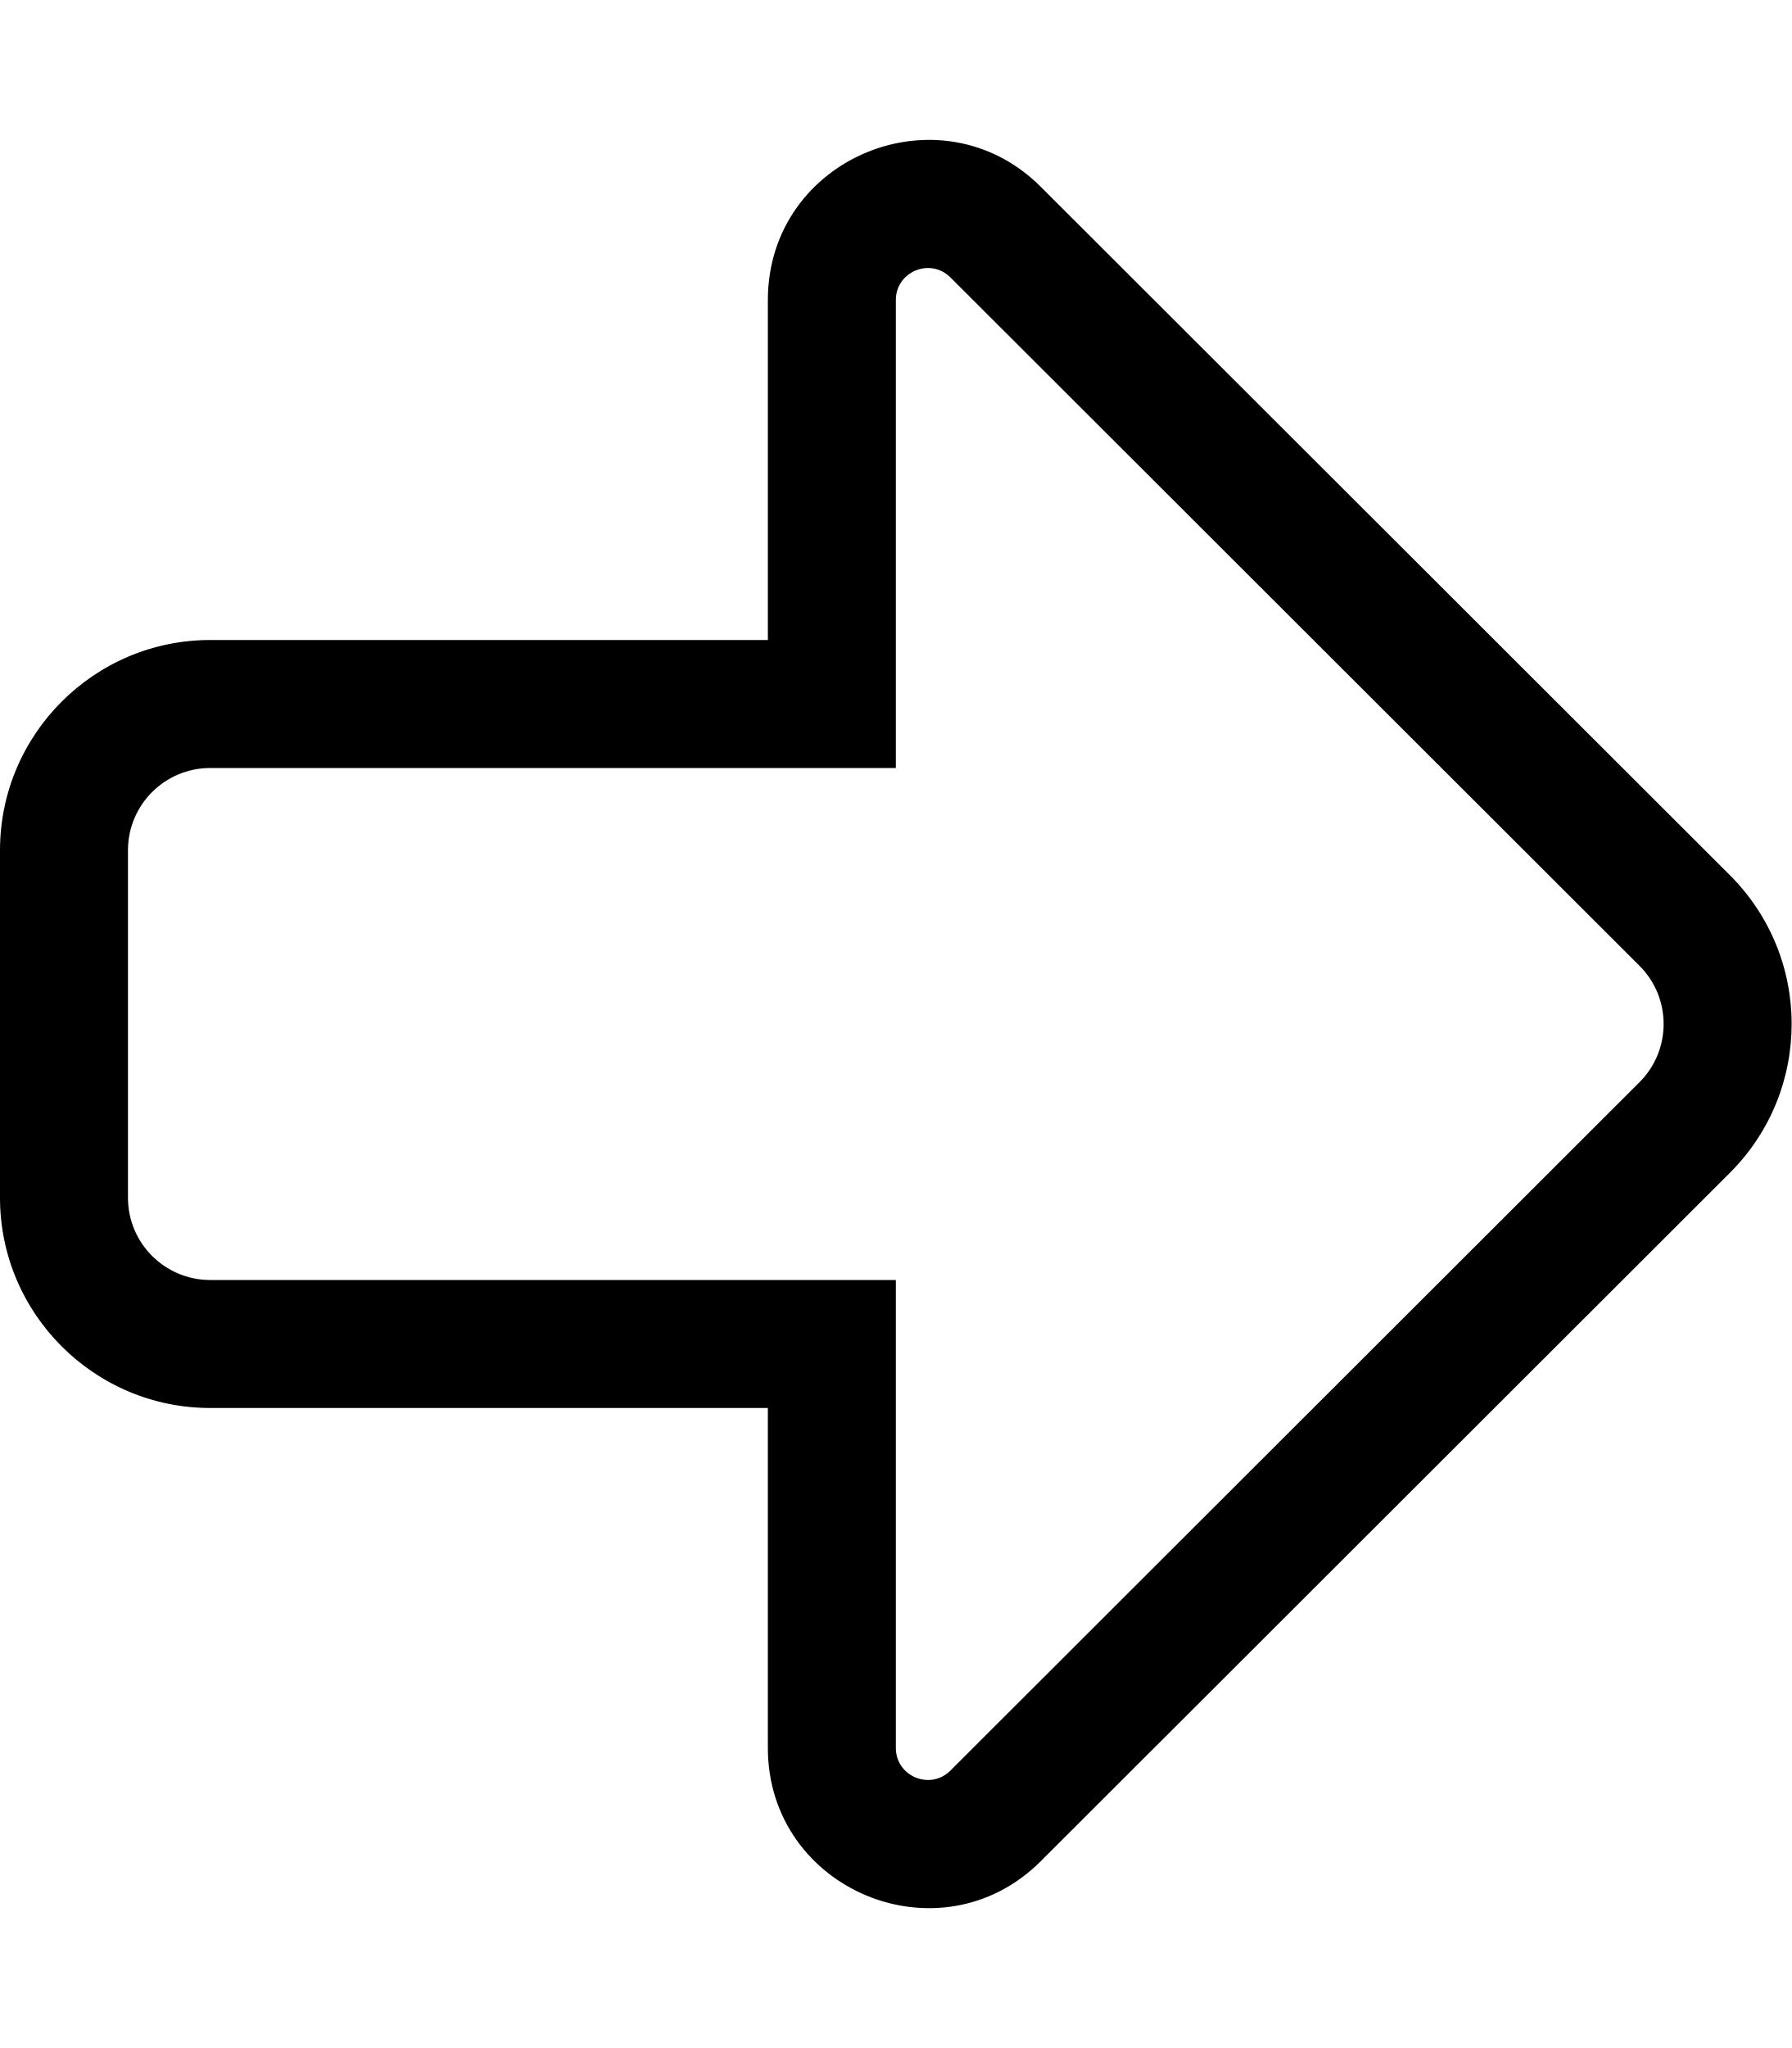
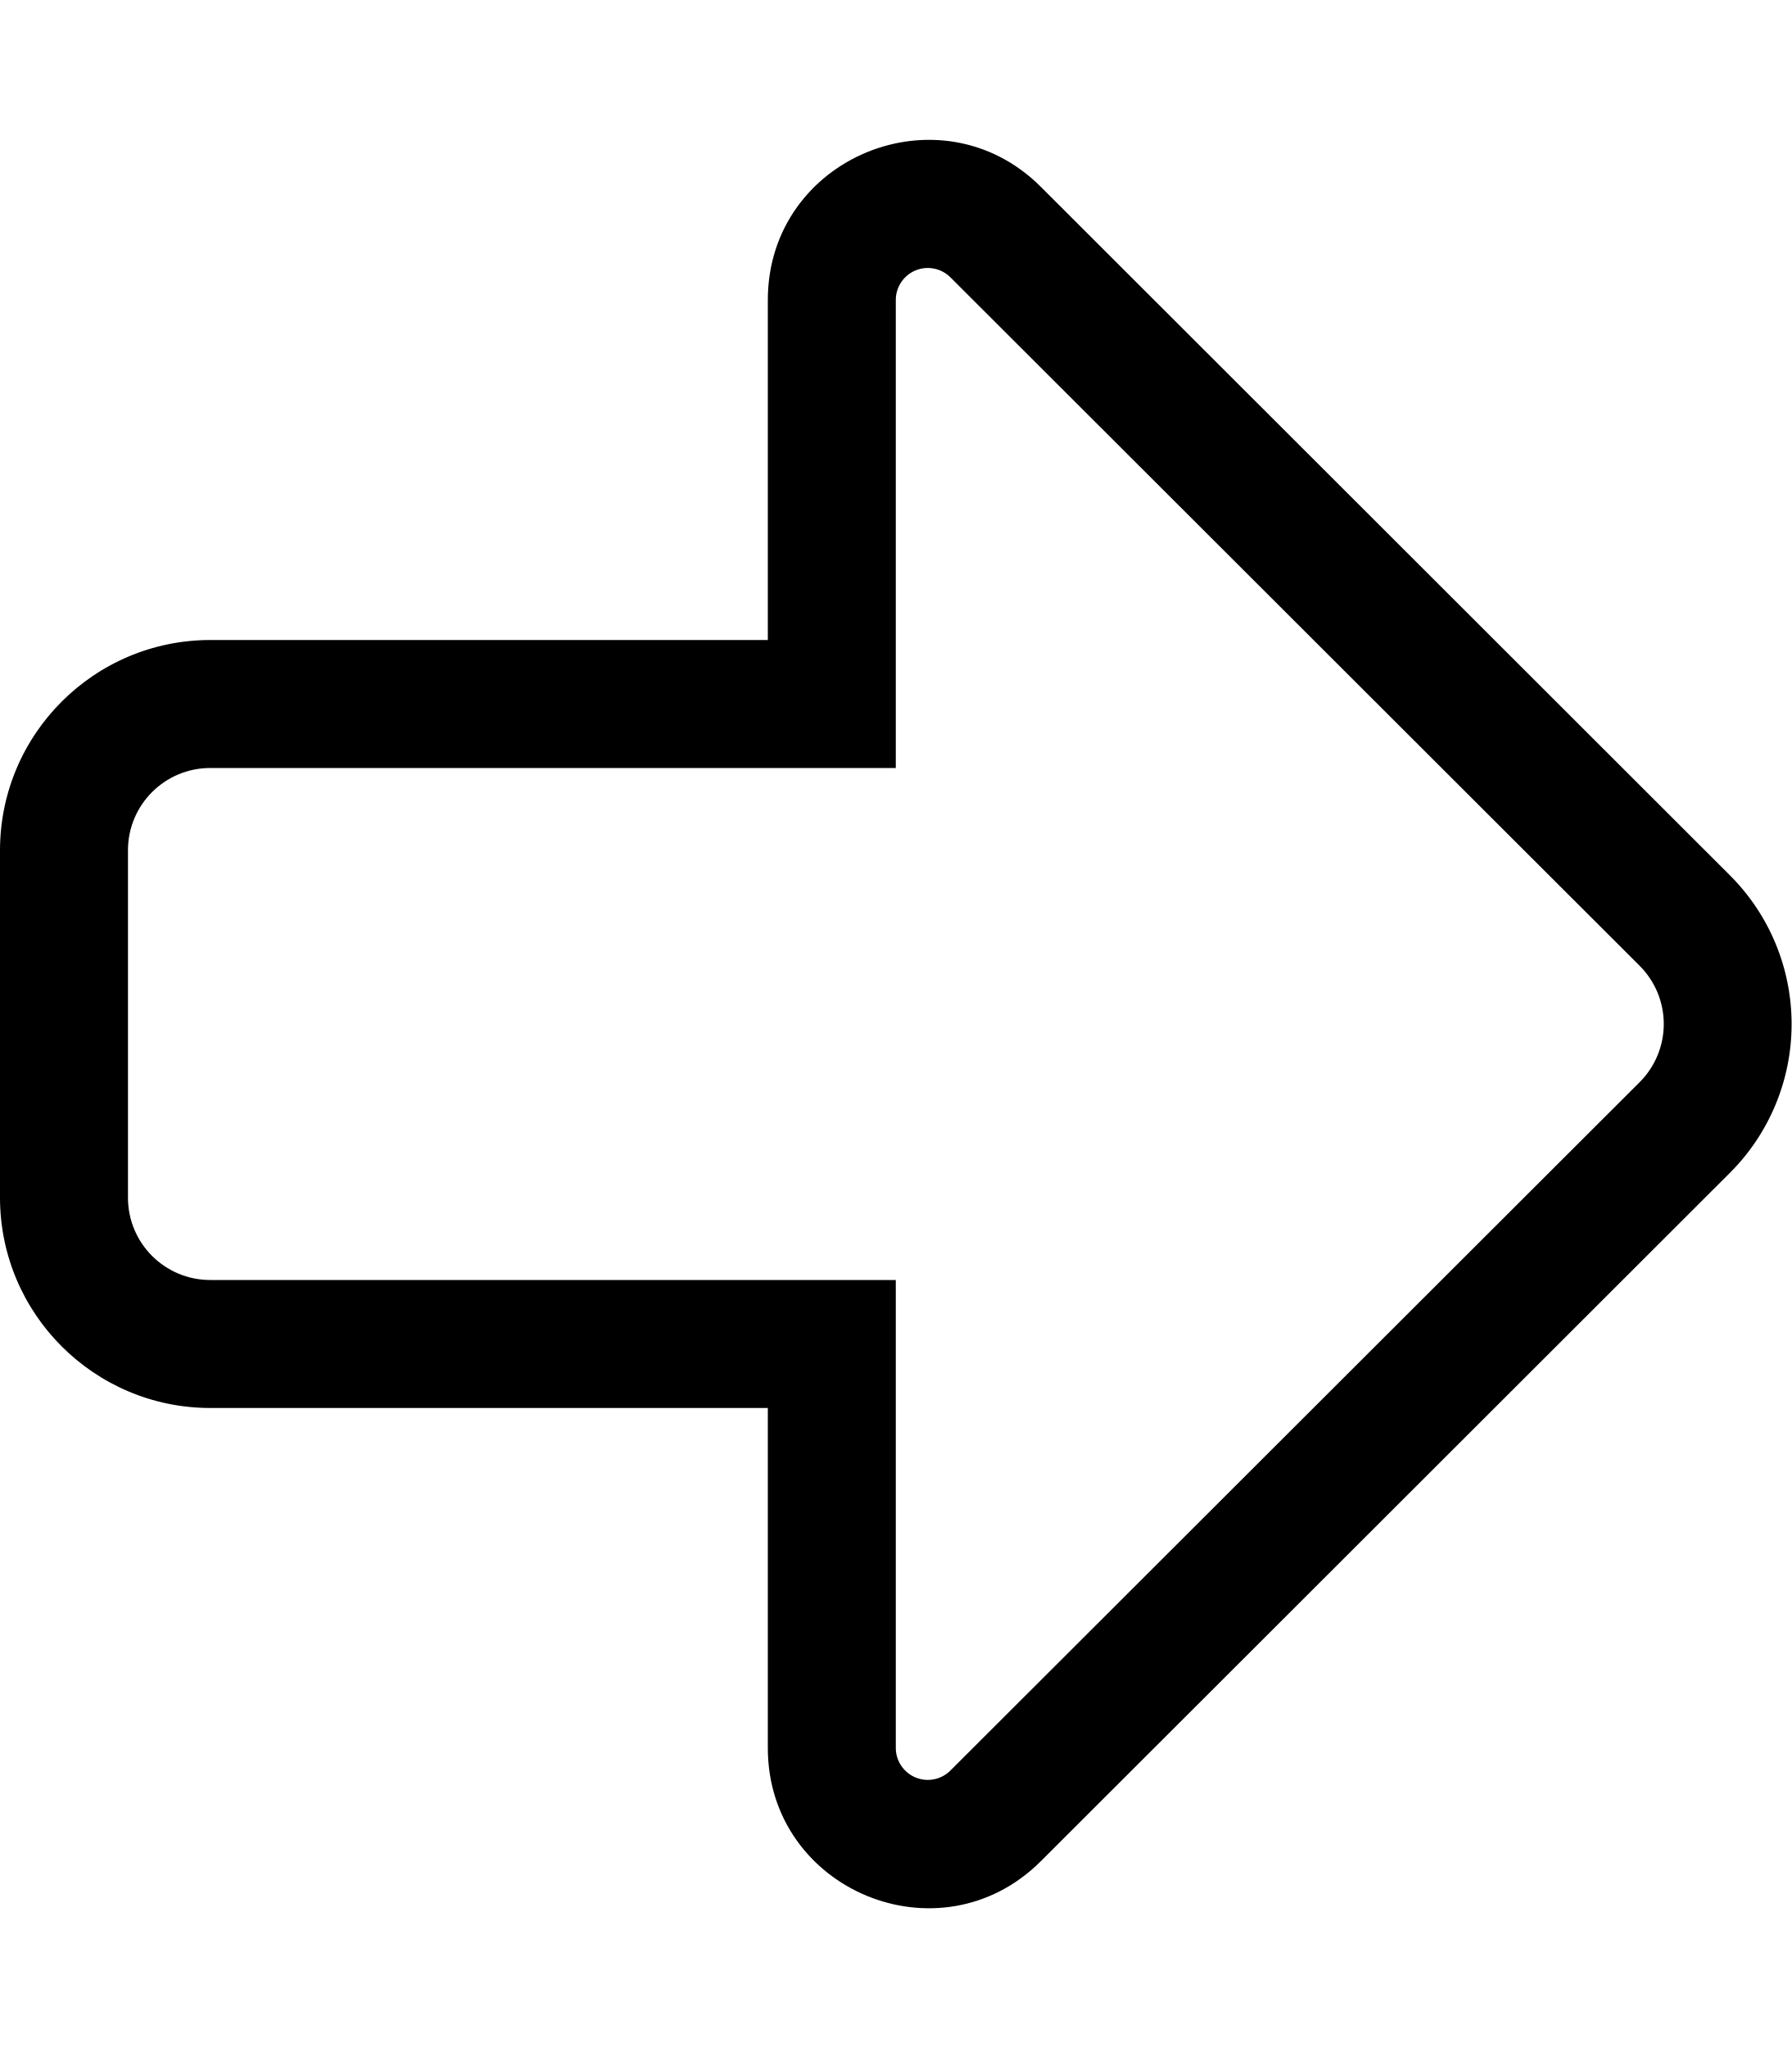
- <svg xmlns="http://www.w3.org/2000/svg" viewBox="0 0 448.012 512">
-   <path d="M32 212.573C32 201.211 41.211 192 52.572 192h171.437V75.021c0-7.125 8.612-10.695 13.653-5.66l172.303 172.083c8.046 8.036 8.047 21.076 0 29.112L237.662 442.64c-5.041 5.035-13.653 1.464-13.653-5.66V320H52.572C41.211 320 32 310.789 32 299.427v-86.854m-32 0v86.855C0 328.416 23.584 352 52.572 352h139.437v84.979c0 35.507 43.04 53.497 68.266 28.302l172.303-172.083c20.576-20.55 20.58-53.842 0-74.396L260.276 46.719c-25.122-25.091-68.266-7.351-68.266 28.302V160H52.572C23.584 160 0 183.584 0 212.573z" />
+ <svg xmlns="http://www.w3.org/2000/svg" viewBox="0 0 448 512">
+   <path d="M32 212.57A20.57 20.57 0 0 1 52.57 192H224V75a8 8 0 0 1 13.66-5.66L410 241.44a20.56 20.56 0 0 1 0 29.11L237.66 442.63A8 8 0 0 1 224 437V320H52.57A20.57 20.57 0 0 1 32 299.42v-86.85m-32 0v86.85A52.63 52.63 0 0 0 52.57 352H192v85c0 35.51 43 53.5 68.27 28.3l172.3-172.08a52.55 52.55 0 0 0 0-74.4L260.27 46.71C235.15 21.62 192 39.36 192 75v85H52.57A52.63 52.63 0 0 0 0 212.57z" />
</svg>
